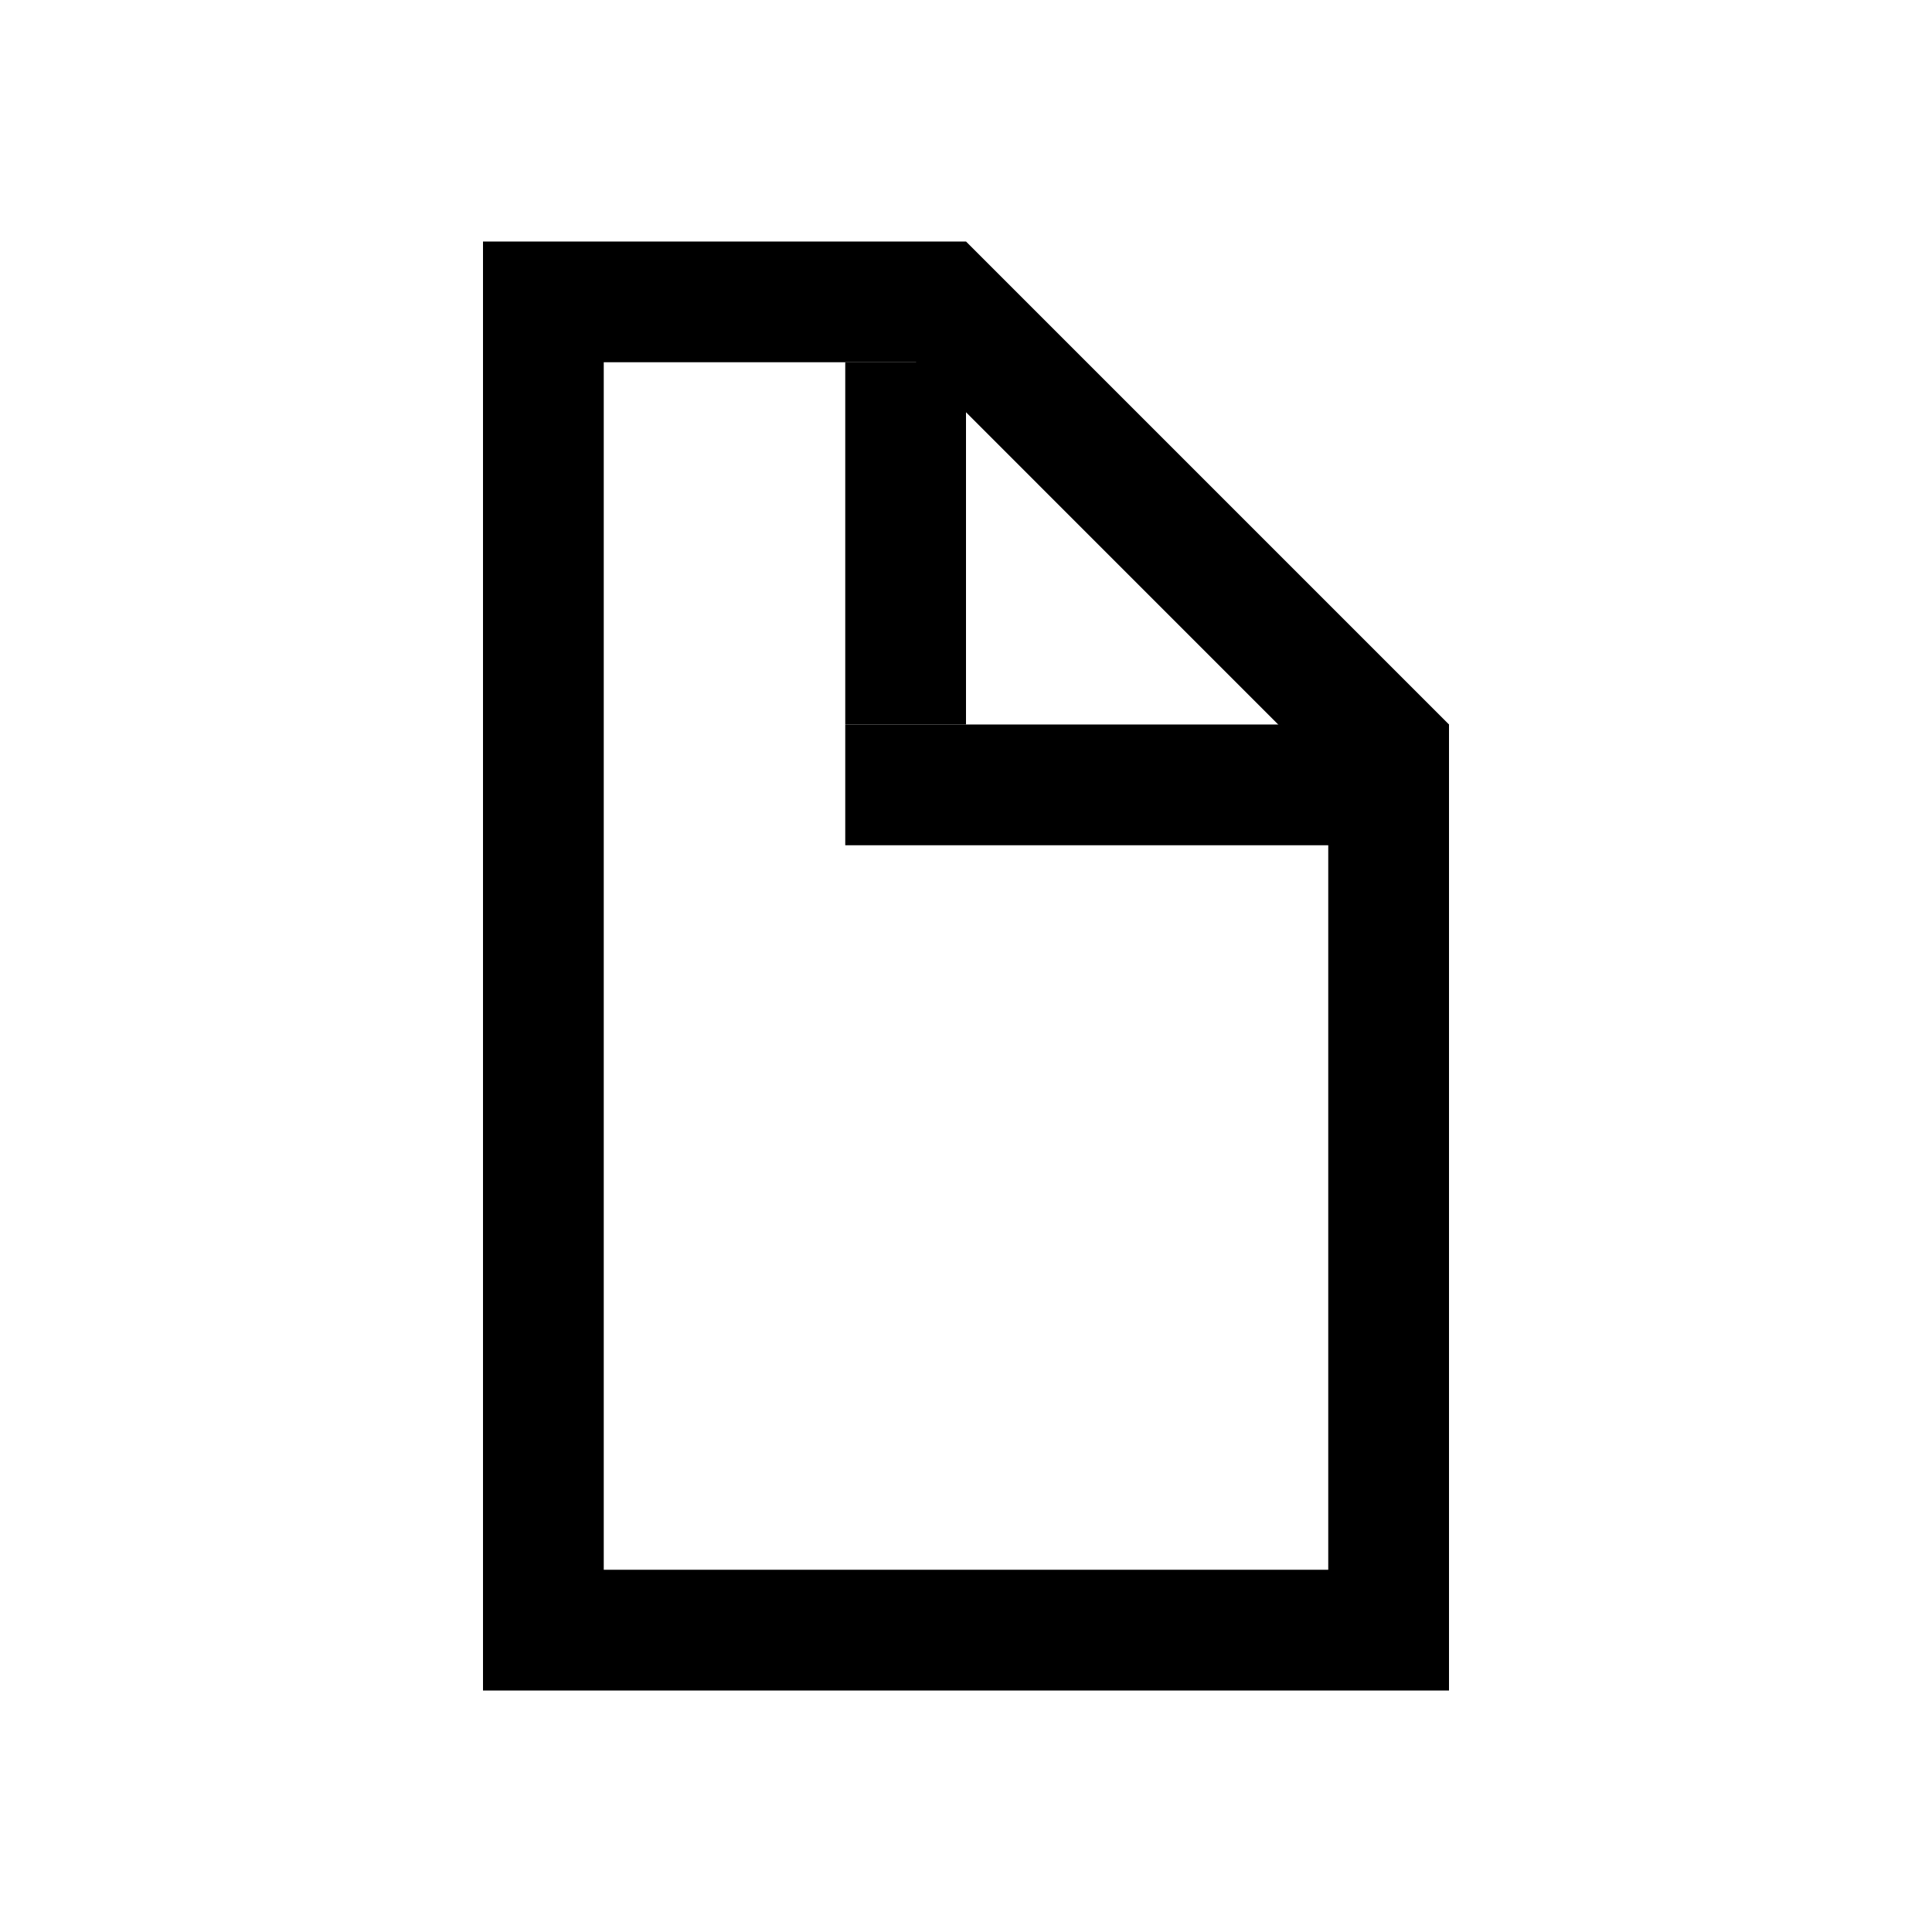
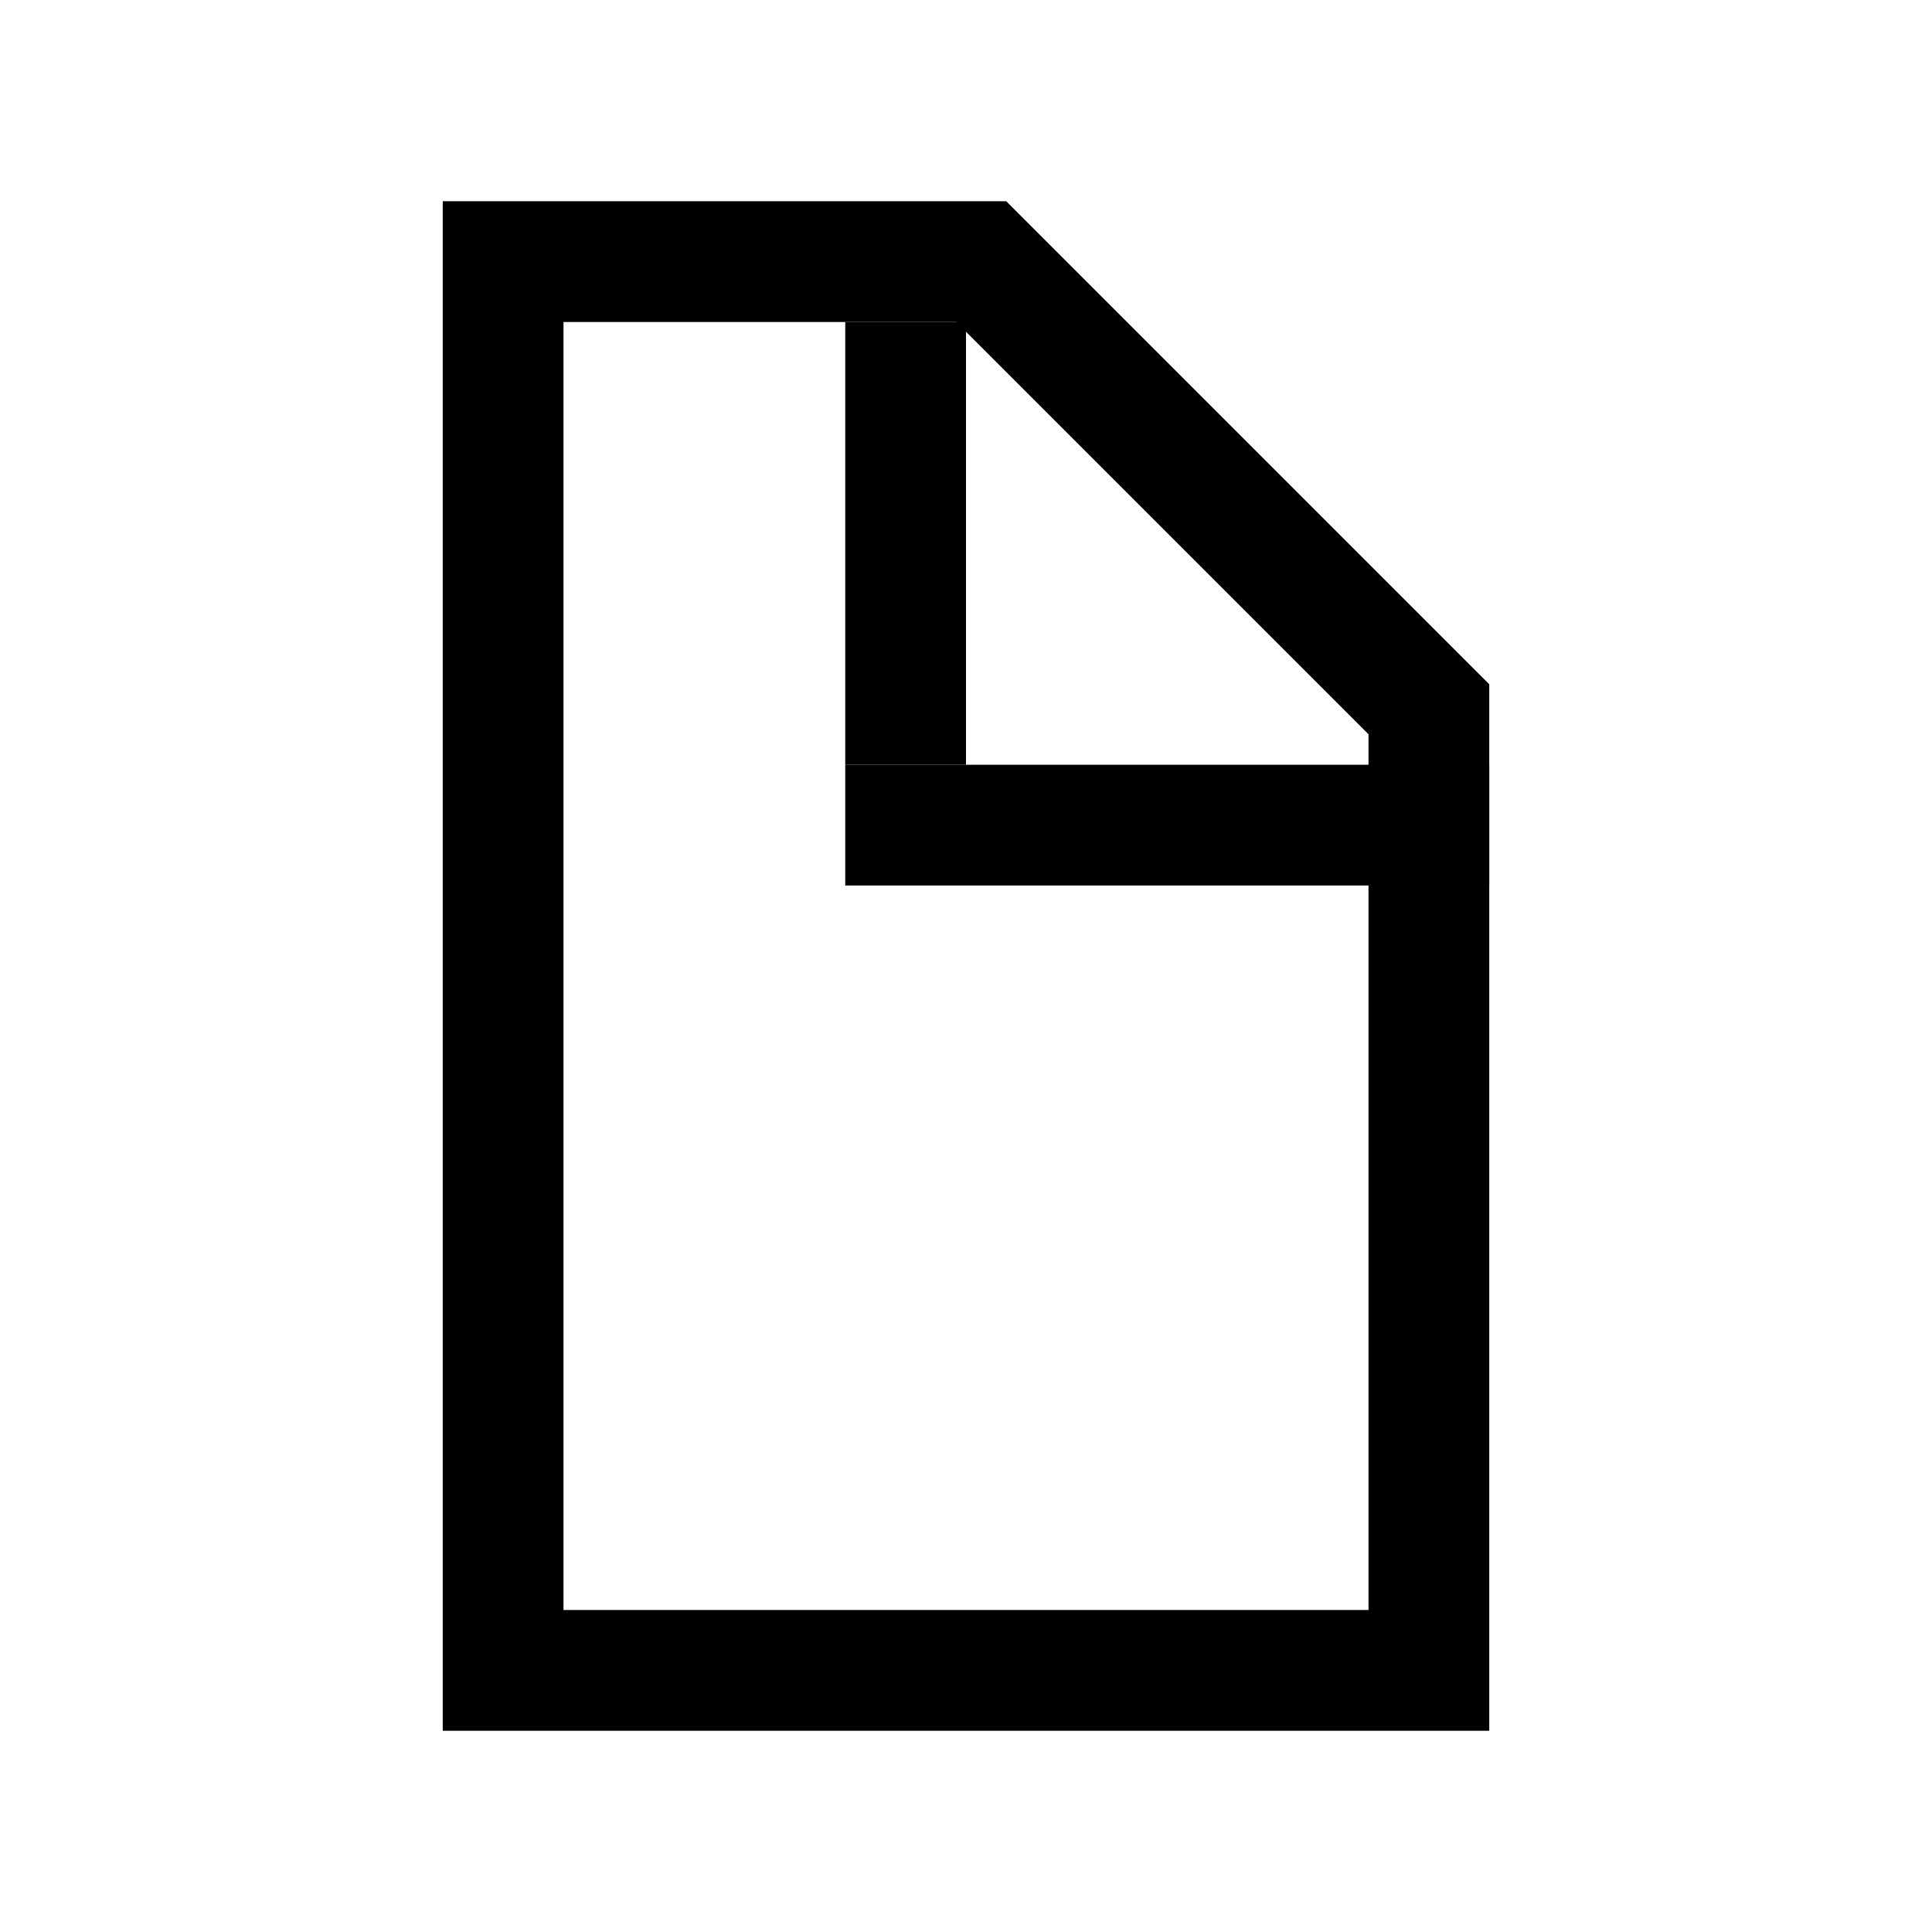
<svg xmlns="http://www.w3.org/2000/svg" viewBox="0 0 24 24" width="24" height="24">
-   <path fill="#000000" d="M6 3 L12 3 L18 9 L18 21 L6 21 Z M7.5 4.5 L7.5 19.5 L16.5 19.5 L16.5 9.622 L11.379 4.5 Z" />
-   <path fill="#000000" d="M10.5 4.5 L12 4.5 L12 9 L10.5 9 Z" />
-   <path fill="#000000" d="M10.5 9 L18 9 L18 10.5 L10.5 10.5 Z" />
+   <path fill="#000000" d="M5.5 2.5 L12.5 2.5 L18.5 8.5 L18.5 21.5 L5.5 21.5 Z M7 4 L7 20 L17 20 L17 9.121 L11.879 4 Z" />
+   <path fill="#000000" d="M10.5 4 L12 4 L12 9.5 L10.5 9.5 Z" />
+   <path fill="#000000" d="M10.5 9.5 L18.5 9.5 L18.5 11 L10.5 11 Z" />
</svg>
